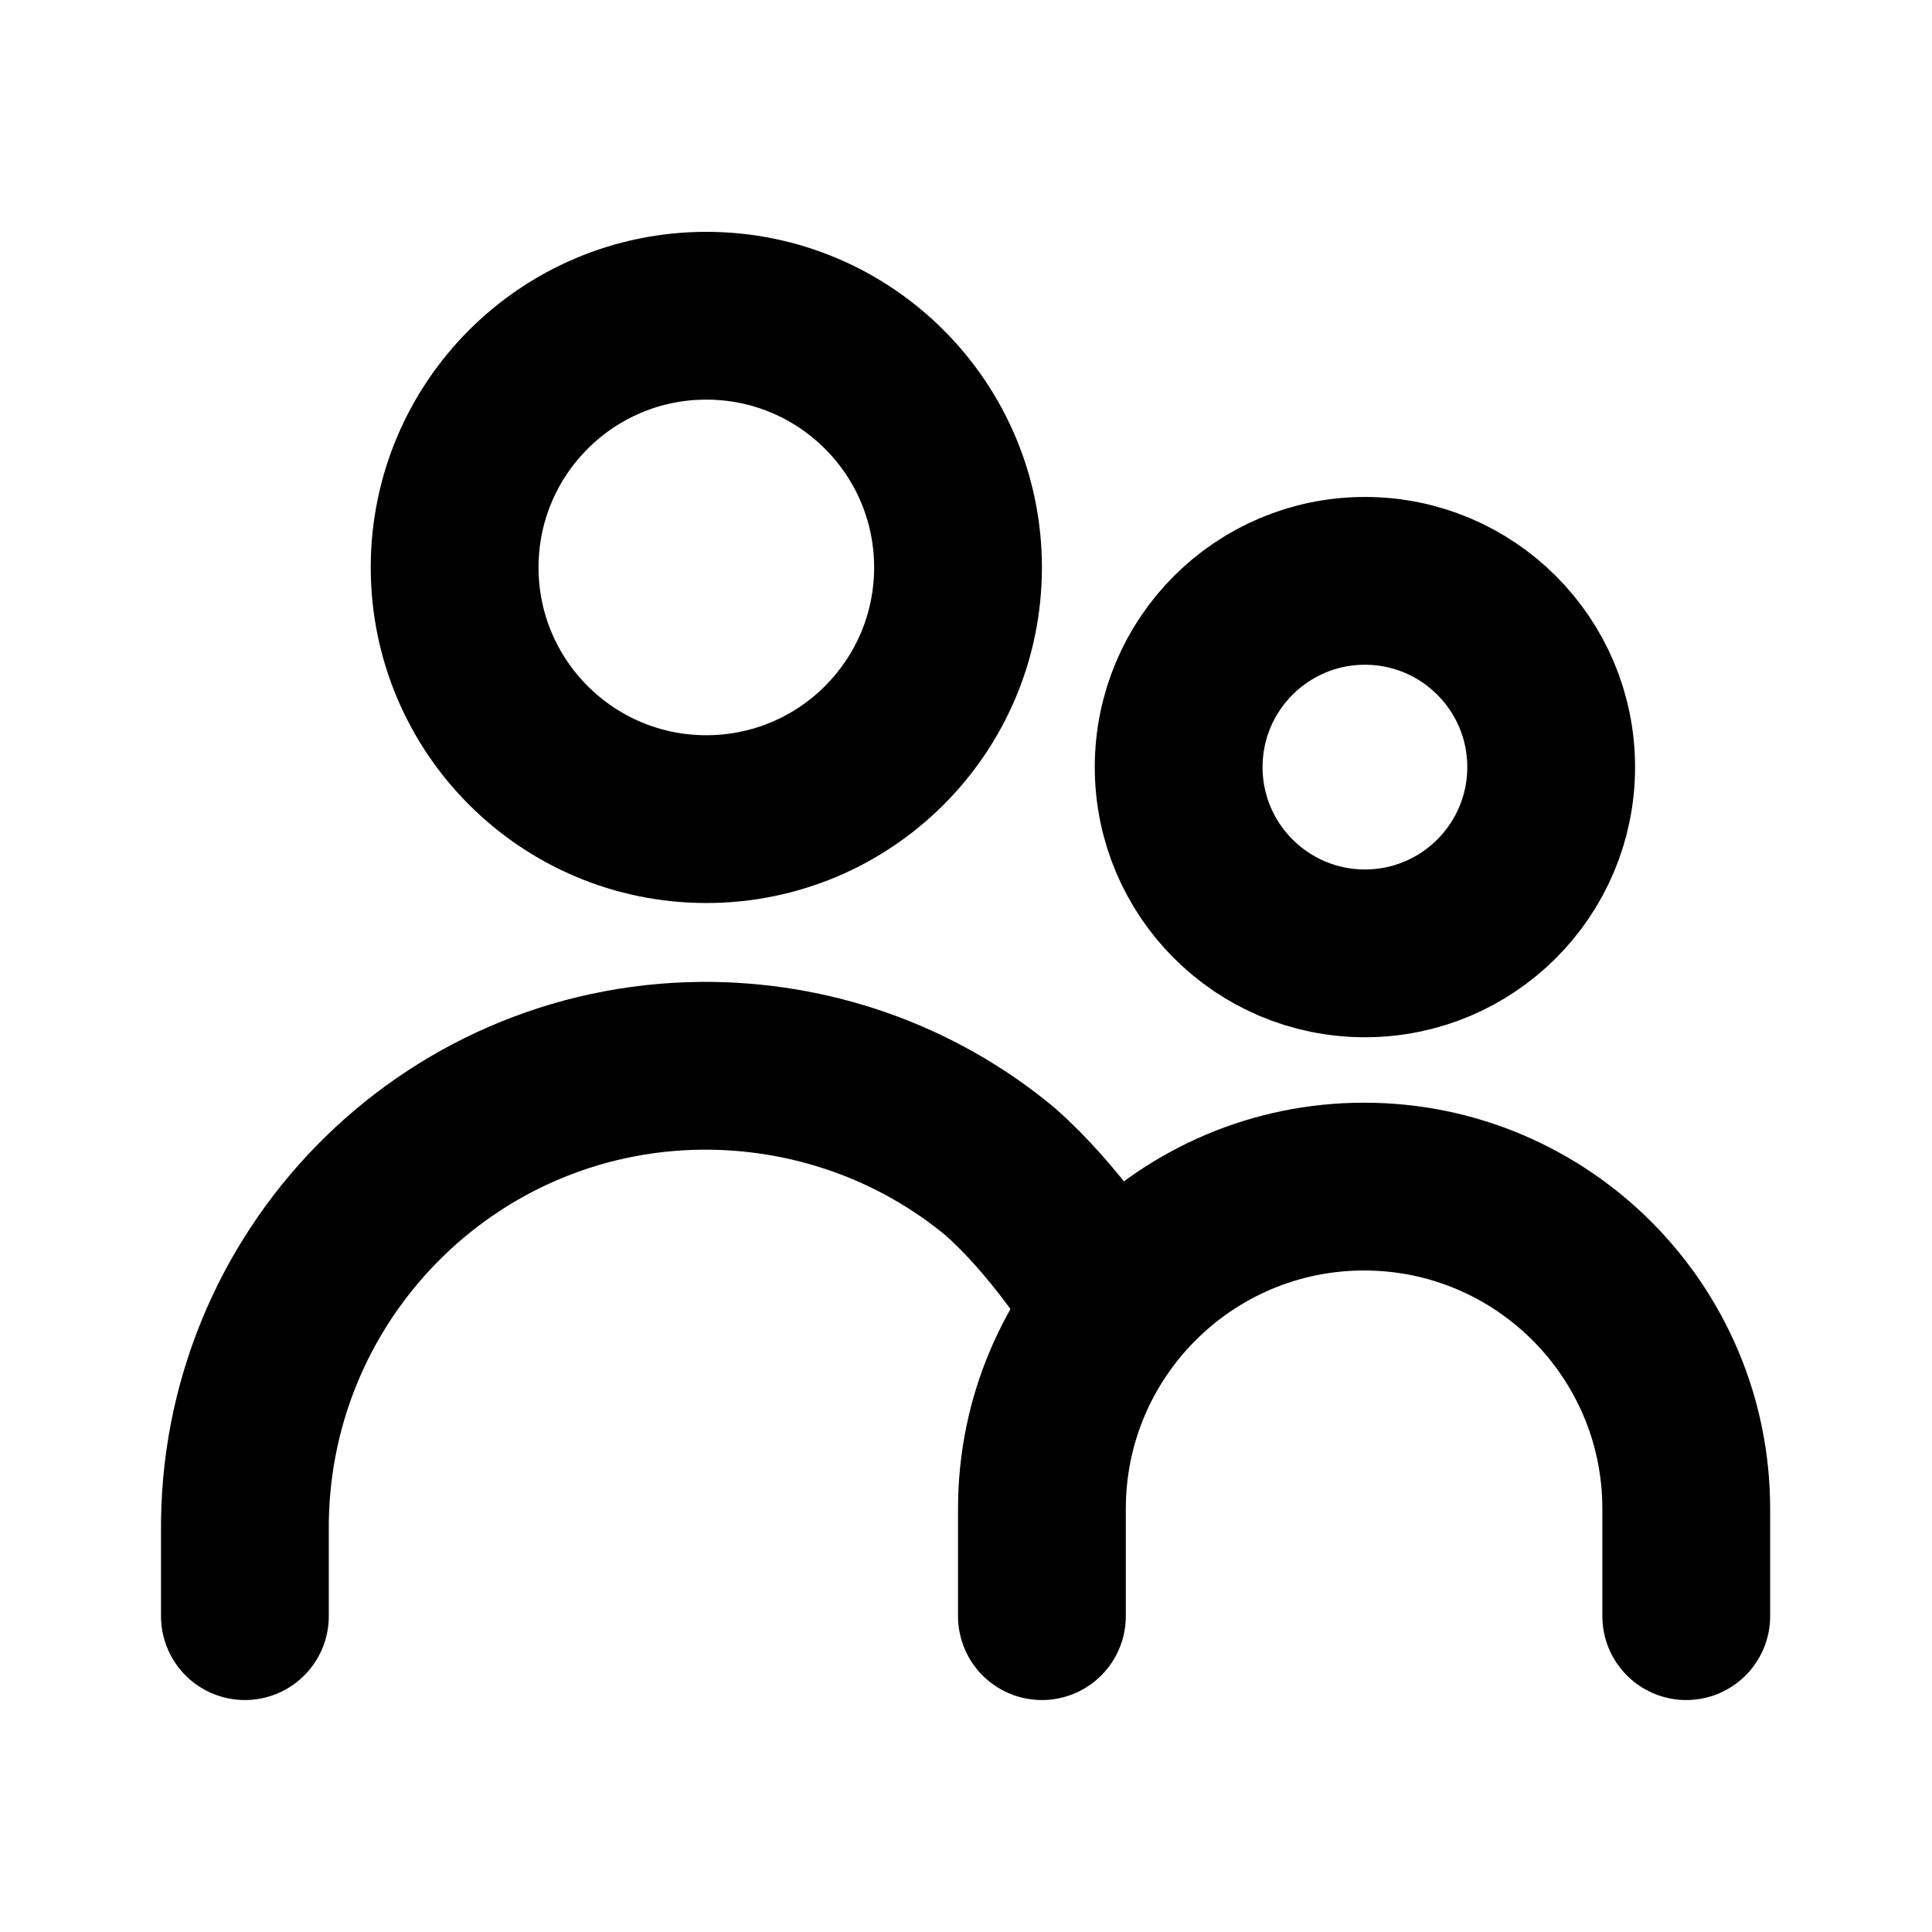
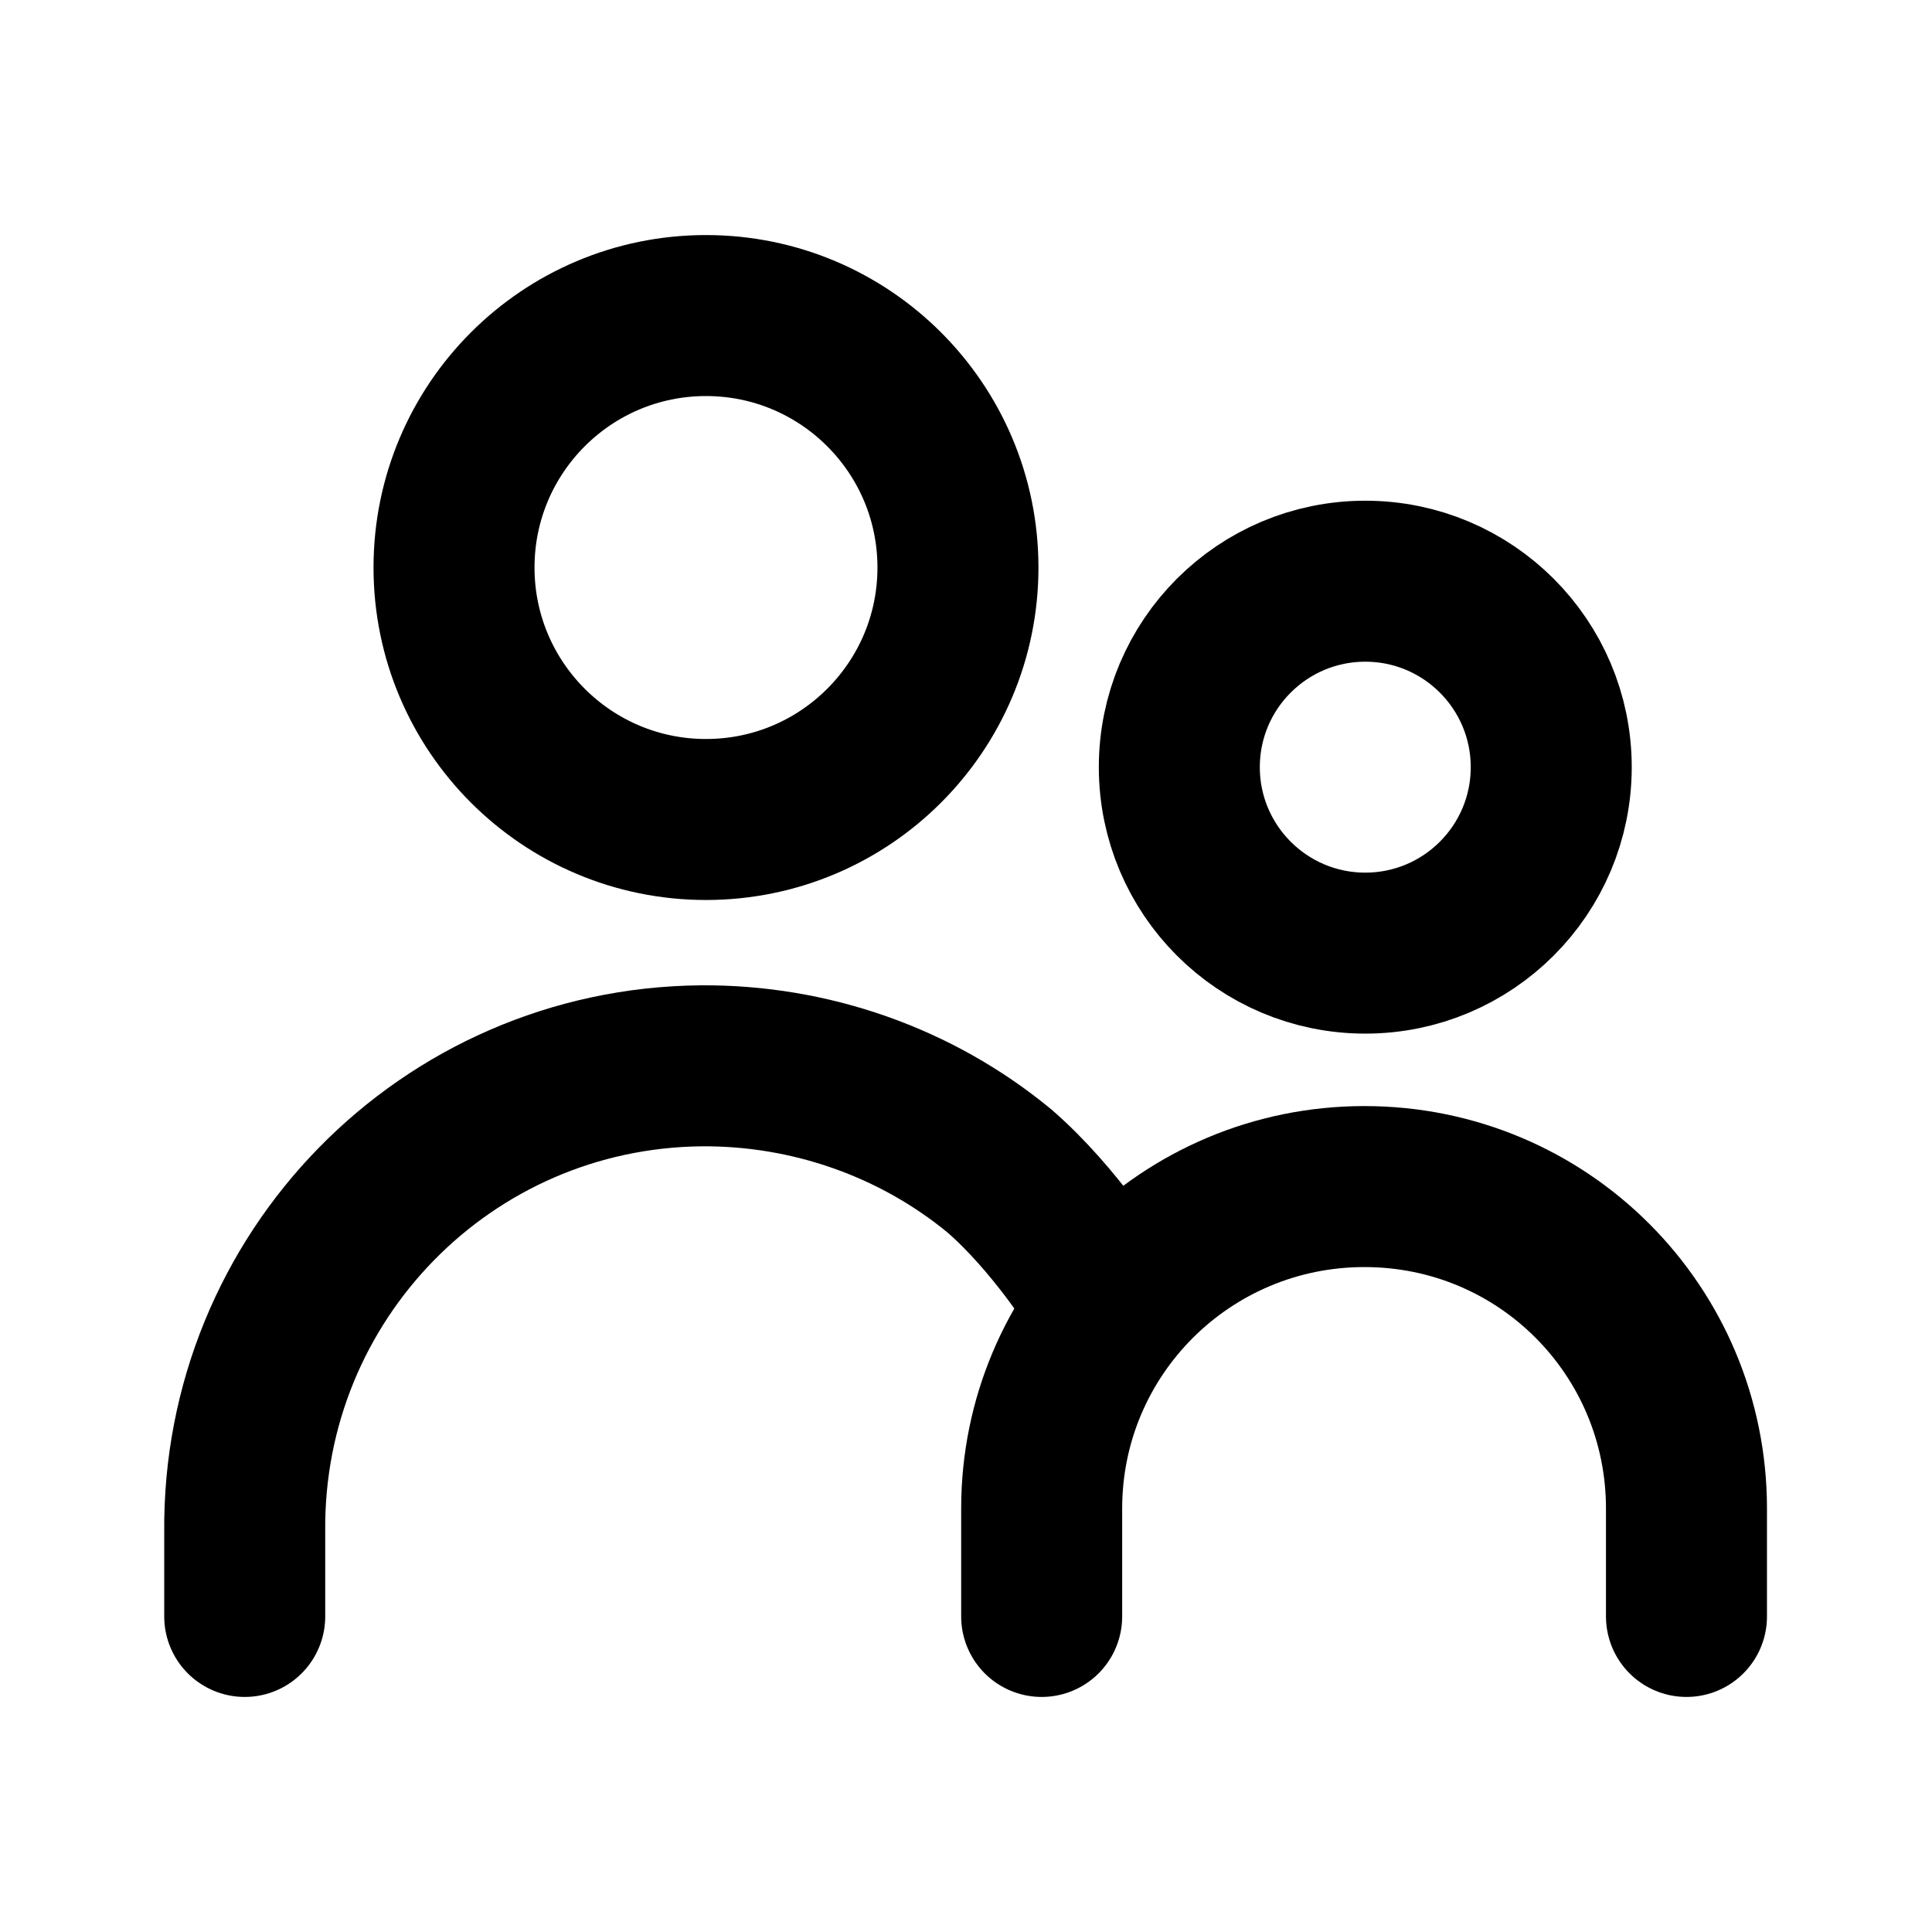
<svg xmlns="http://www.w3.org/2000/svg" viewBox="0 0 24 24" fill="none" stroke="currentColor" stroke-width="2" stroke-linecap="round" stroke-linejoin="round">
-   <g transform="translate(2 2.88) scale(1.0422)">
-     <circle cx="6.5" cy="4" r="3" />
-     <path d="M1,16.5v-1c-.03-3.04,2.4-5.53,5.44-5.56,1.3-.01,2.56.43,3.56,1.26.66.58,1.18,1.41,1.18,1.41" />
-     <circle cx="14.35" cy="6.38" r="2.22" />
-     <path d="M10.5,16.5v-1.28c0-2.12,1.72-3.84,3.84-3.84s3.84,1.72,3.84,3.84v1.28" />
-   </g>
+   <circle cx="8.77" cy="7.05" r="3.13" />
+   <path d="M3.04 20.08v-1.05c-0.03-3.17 2.5-5.76 5.67-5.79 1.35-0.01 2.67 0.45 3.71 1.31 0.69 0.6 1.23 1.47 1.23 1.47" />
+   <circle cx="16.96" cy="9.53" r="2.31" />
+   <path d="M12.94 20.08v-1.34c0-2.21 1.79-4 4.01-4s4 1.79 4 4v1.34" />
</svg>
